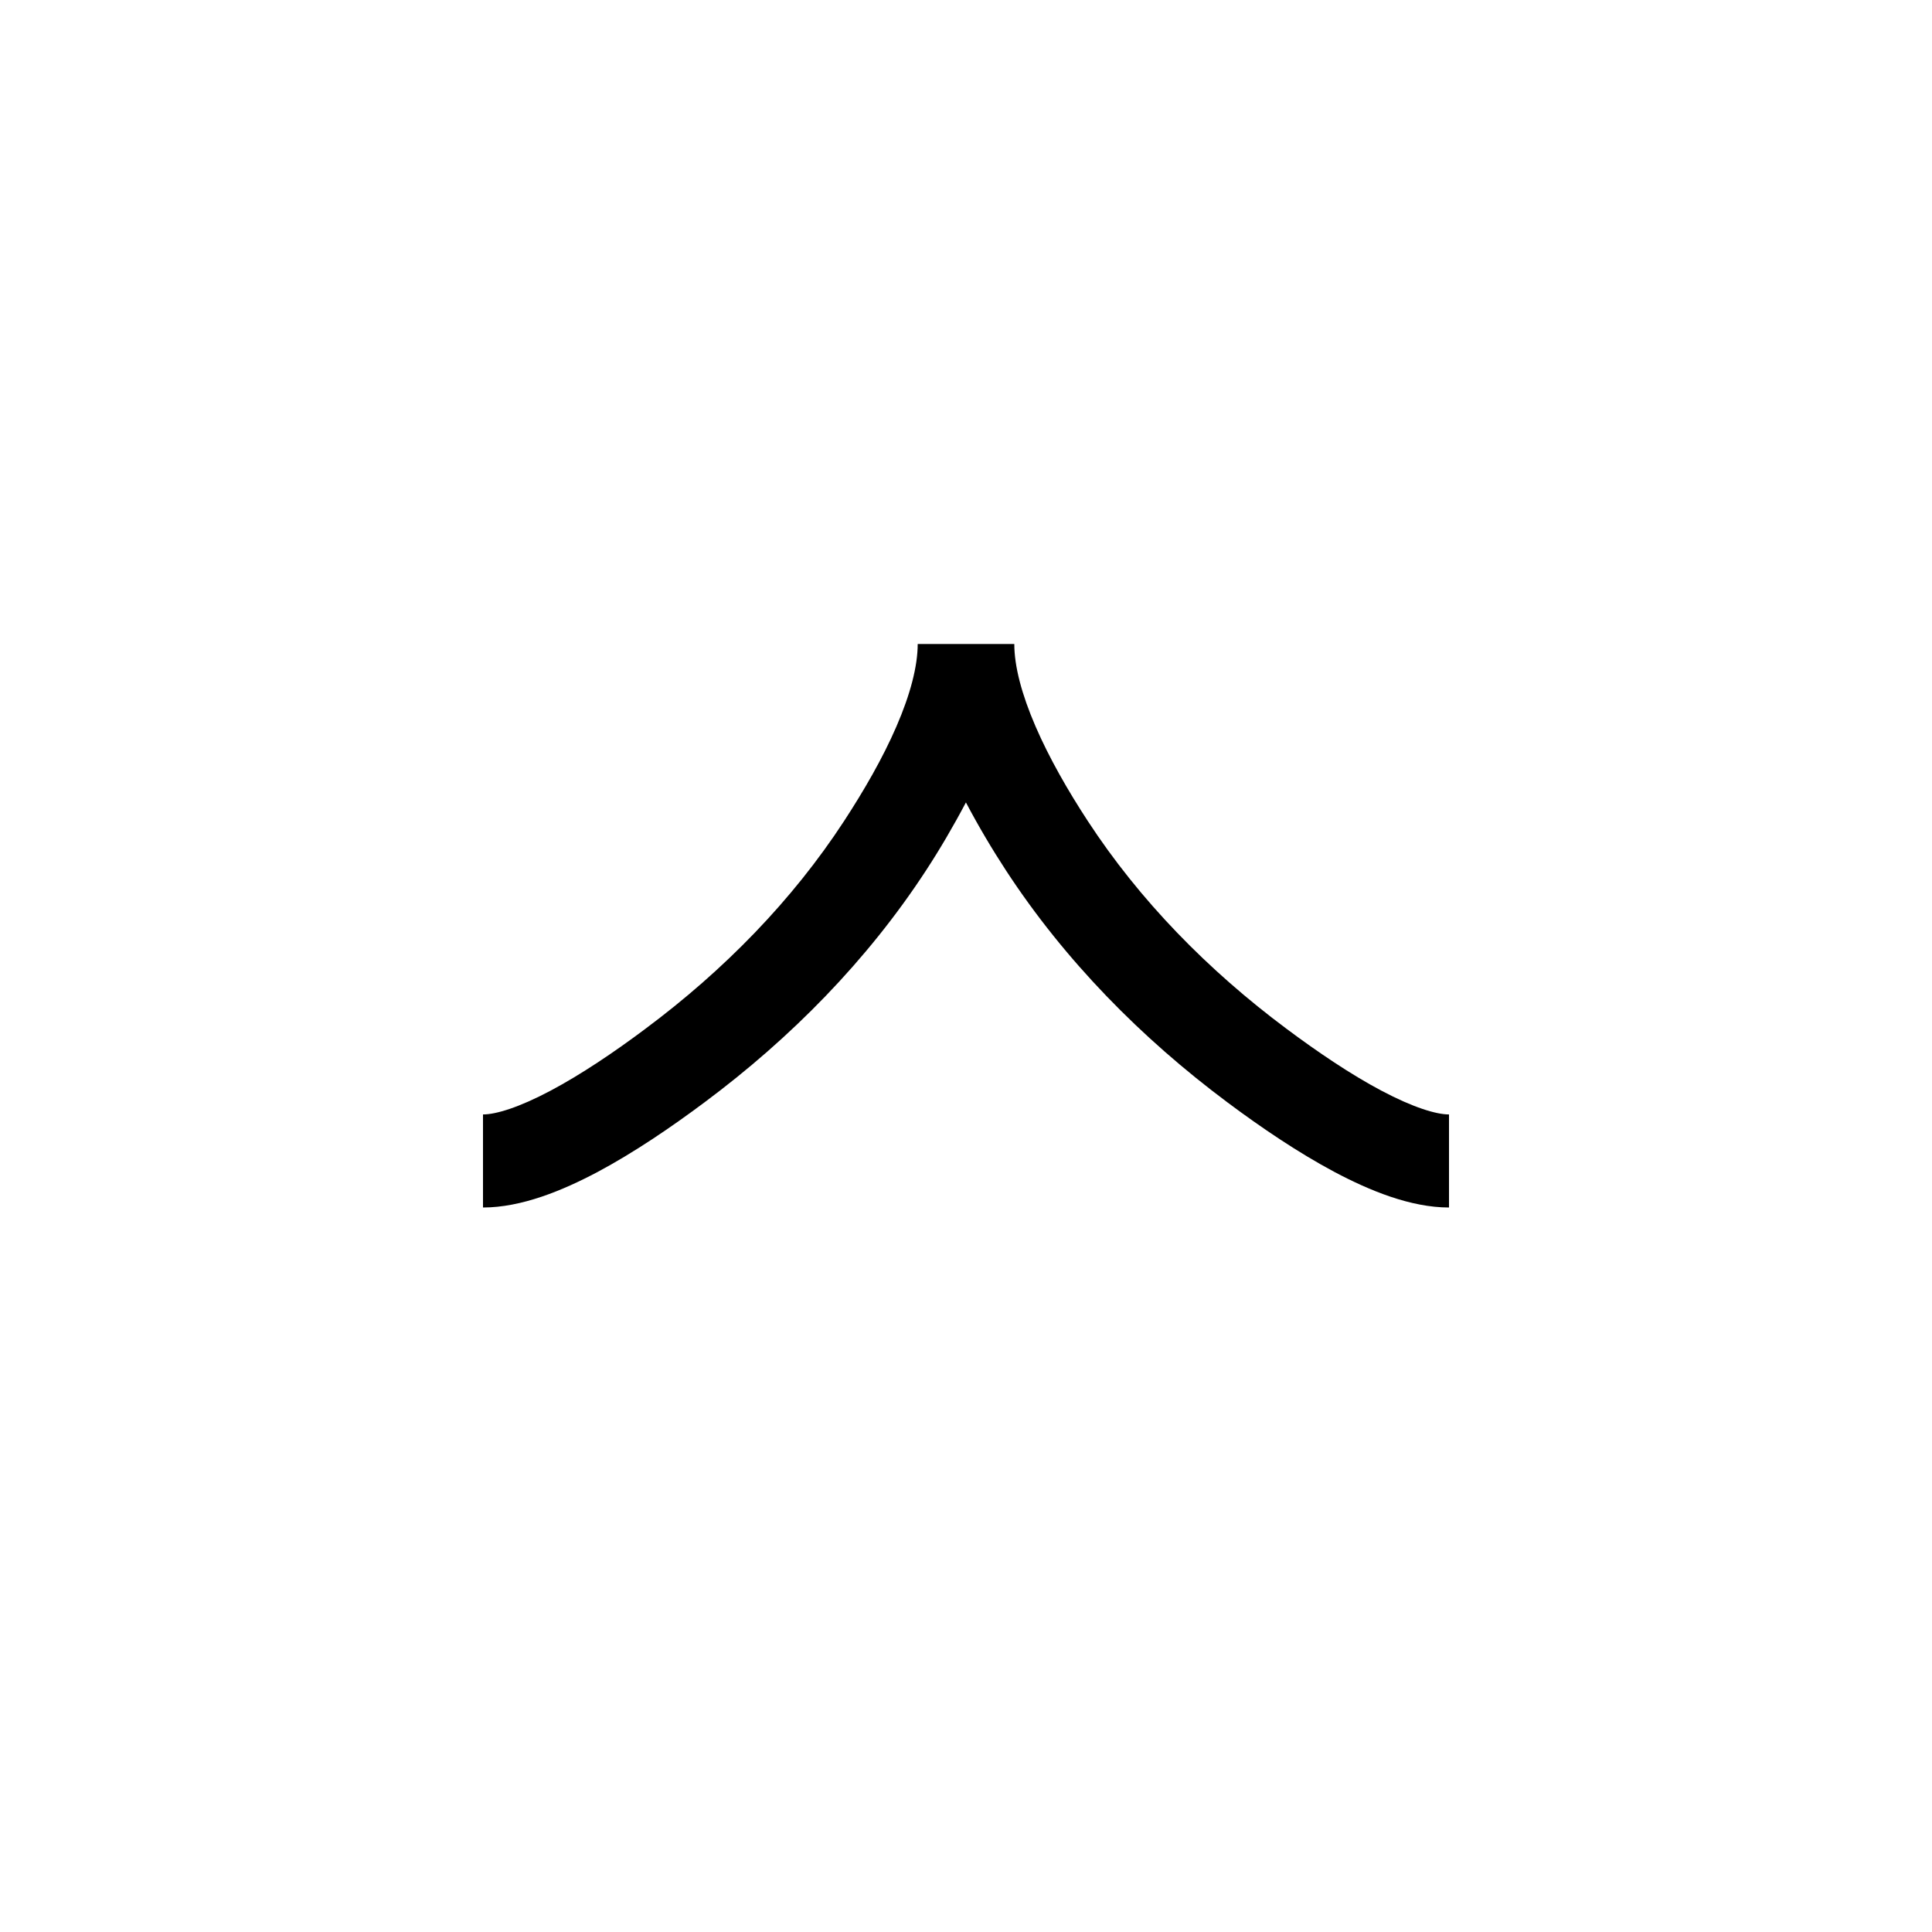
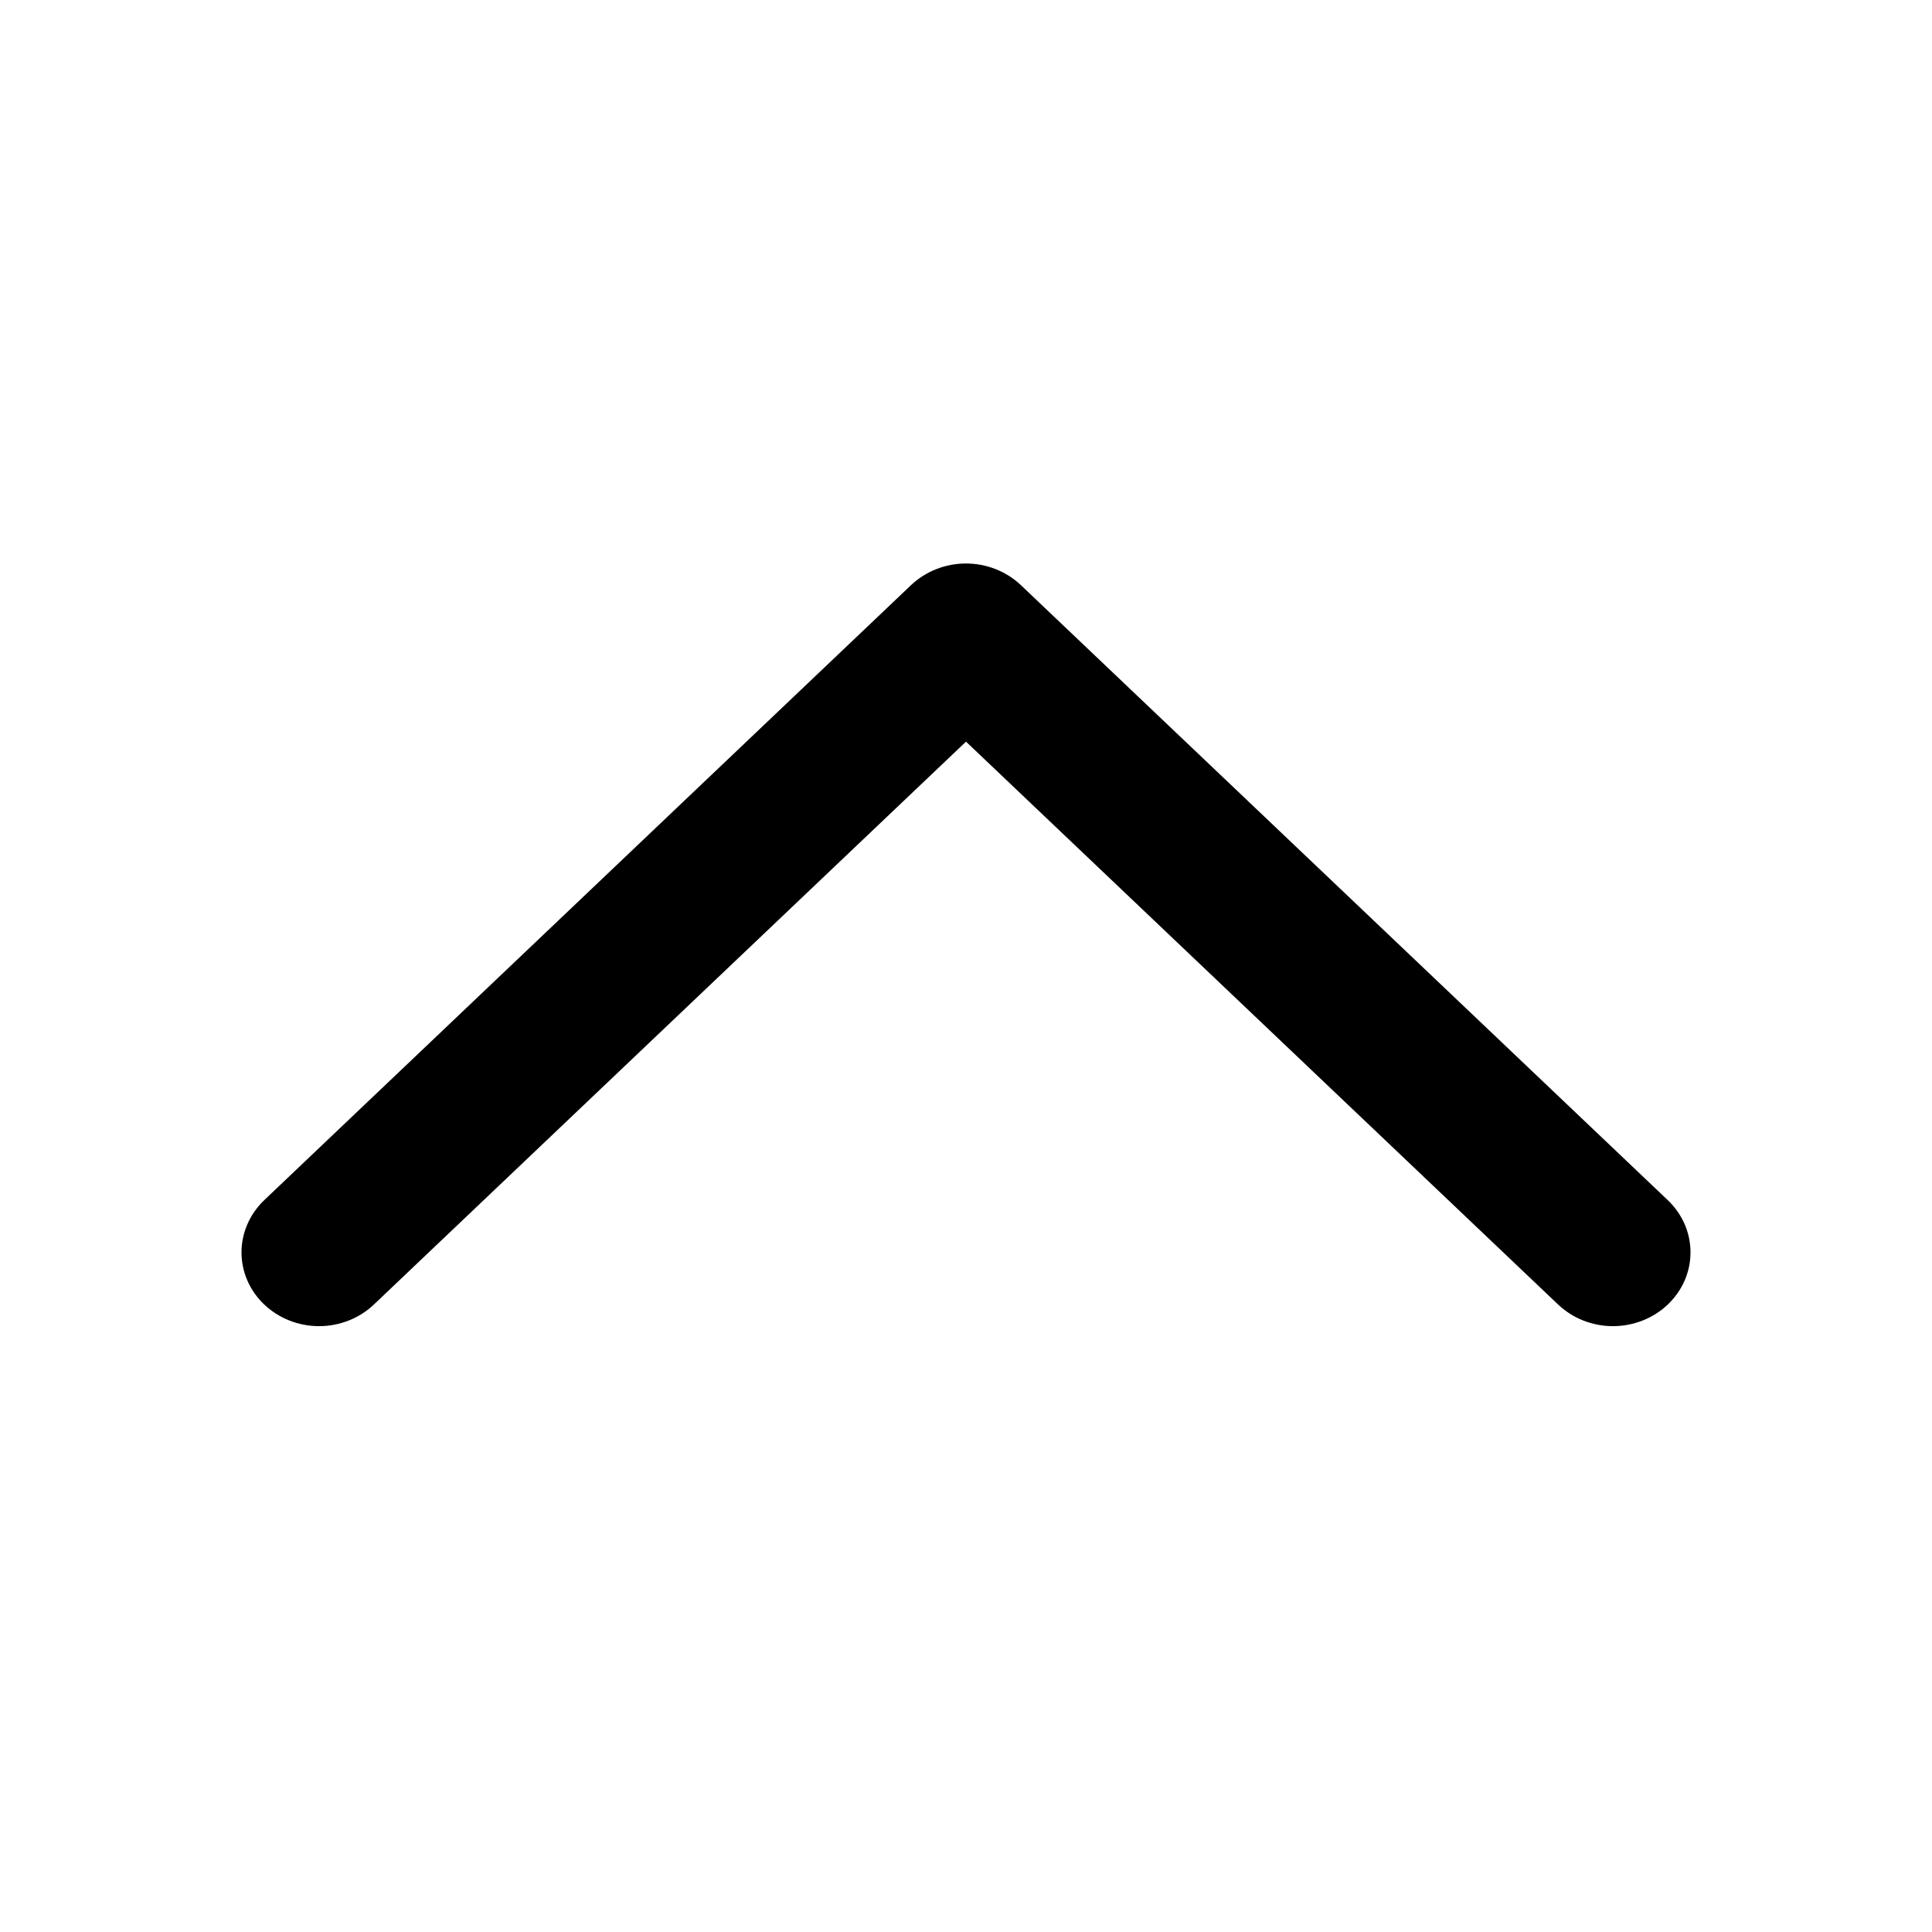
<svg xmlns="http://www.w3.org/2000/svg" width="24" height="24" viewBox="0 0 24 24" fill="none">
-   <path d="M6 13.844C6.158 13.844 6.442 13.76 6.841 13.548C7.219 13.347 7.629 13.071 8.015 12.782L8.016 12.781C8.995 12.052 9.842 11.185 10.485 10.2C10.731 9.823 10.966 9.418 11.136 9.024C11.309 8.625 11.4 8.275 11.4 8L12.6 8C12.6 8.275 12.691 8.624 12.864 9.024C13.034 9.417 13.267 9.823 13.513 10.199C14.156 11.184 15.005 12.052 15.983 12.781C16.37 13.07 16.78 13.347 17.159 13.548C17.559 13.76 17.843 13.844 18 13.844L18 15C17.523 15 17.014 14.79 16.58 14.56C16.125 14.318 15.66 14.002 15.249 13.695C14.174 12.893 13.226 11.929 12.498 10.815C12.326 10.552 12.155 10.264 11.999 9.968C11.843 10.264 11.674 10.552 11.502 10.815C10.775 11.929 9.827 12.893 8.75 13.695C8.339 14.002 7.875 14.318 7.421 14.56C6.987 14.79 6.478 15 6 15L6 13.844Z" fill="black" />
+   <path d="M12 7C12.255 7 12.5 7.097 12.681 7.268L20.718 14.909C20.807 14.994 20.878 15.095 20.927 15.206C20.975 15.317 21 15.437 21 15.558C21 15.678 20.975 15.797 20.927 15.908C20.878 16.02 20.807 16.12 20.718 16.205C20.628 16.291 20.522 16.358 20.405 16.404C20.288 16.45 20.163 16.474 20.036 16.474C19.91 16.474 19.785 16.45 19.668 16.404C19.551 16.358 19.445 16.29 19.355 16.205L12 9.213L4.645 16.205C4.464 16.377 4.219 16.474 3.963 16.474C3.708 16.474 3.463 16.377 3.282 16.205C3.102 16.034 3 15.801 3 15.558C3 15.315 3.102 15.081 3.282 14.909L11.318 7.268C11.499 7.097 11.744 7 12 7Z" fill="black" />
</svg>
